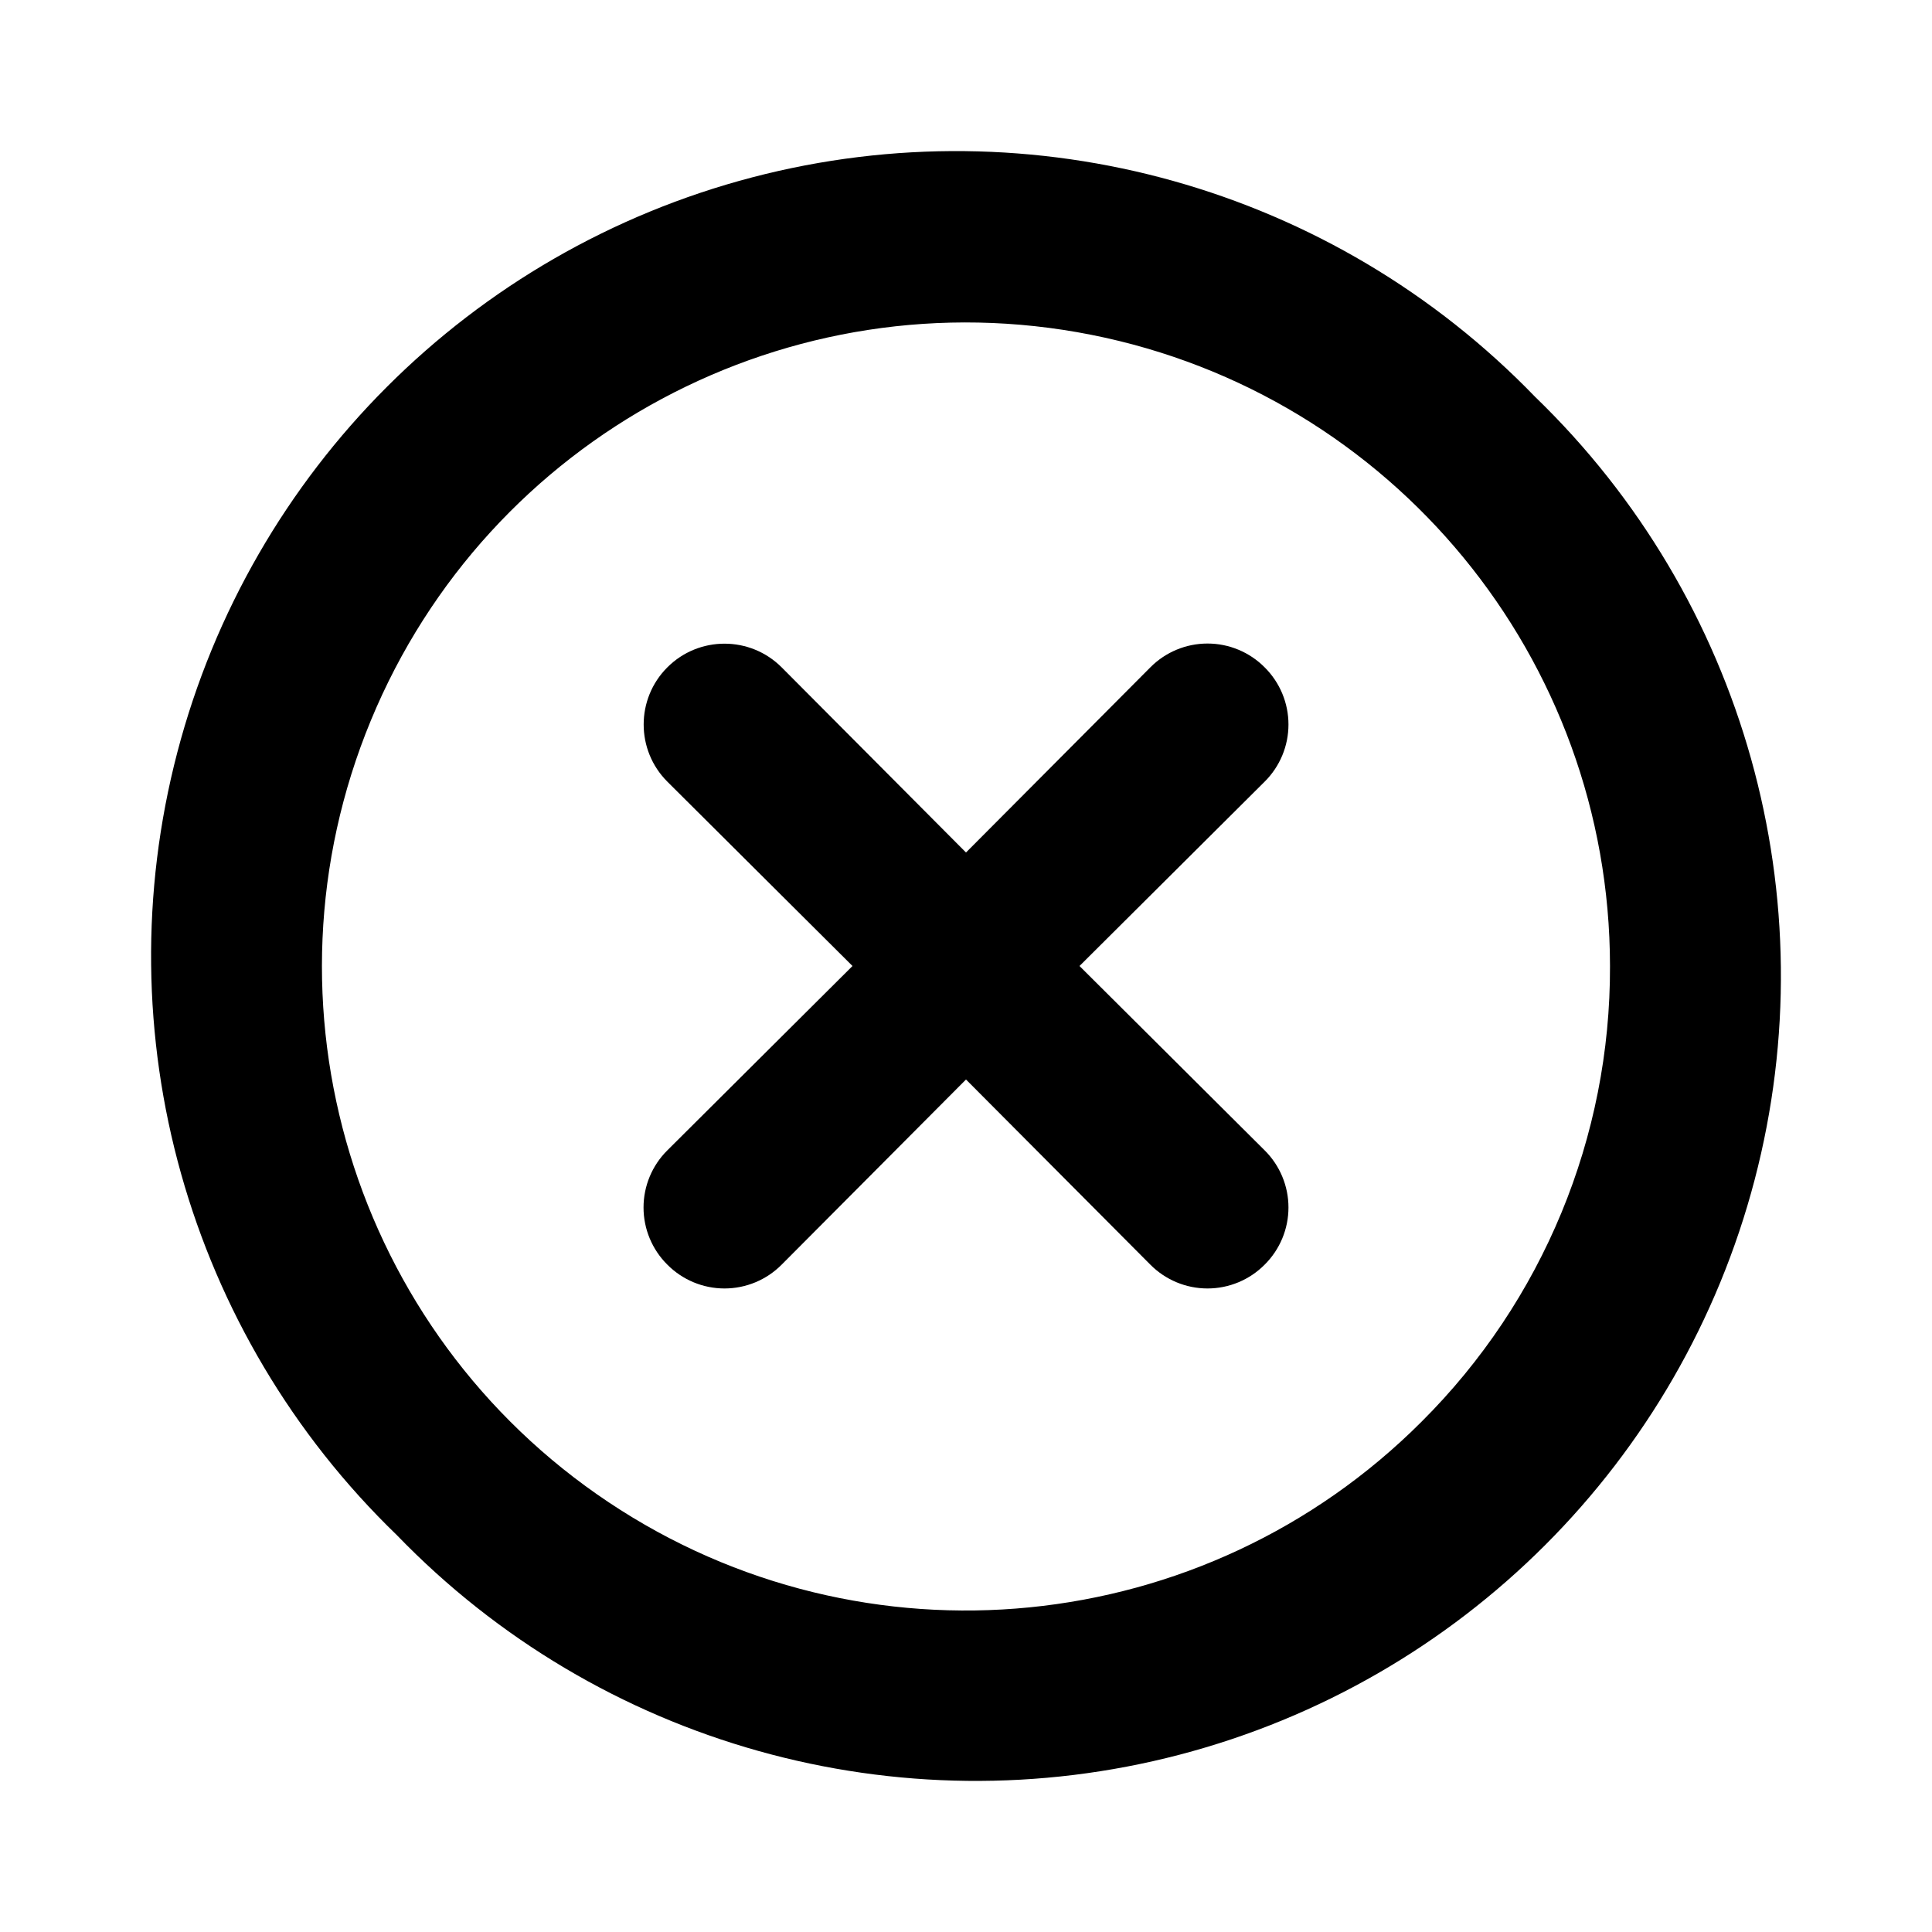
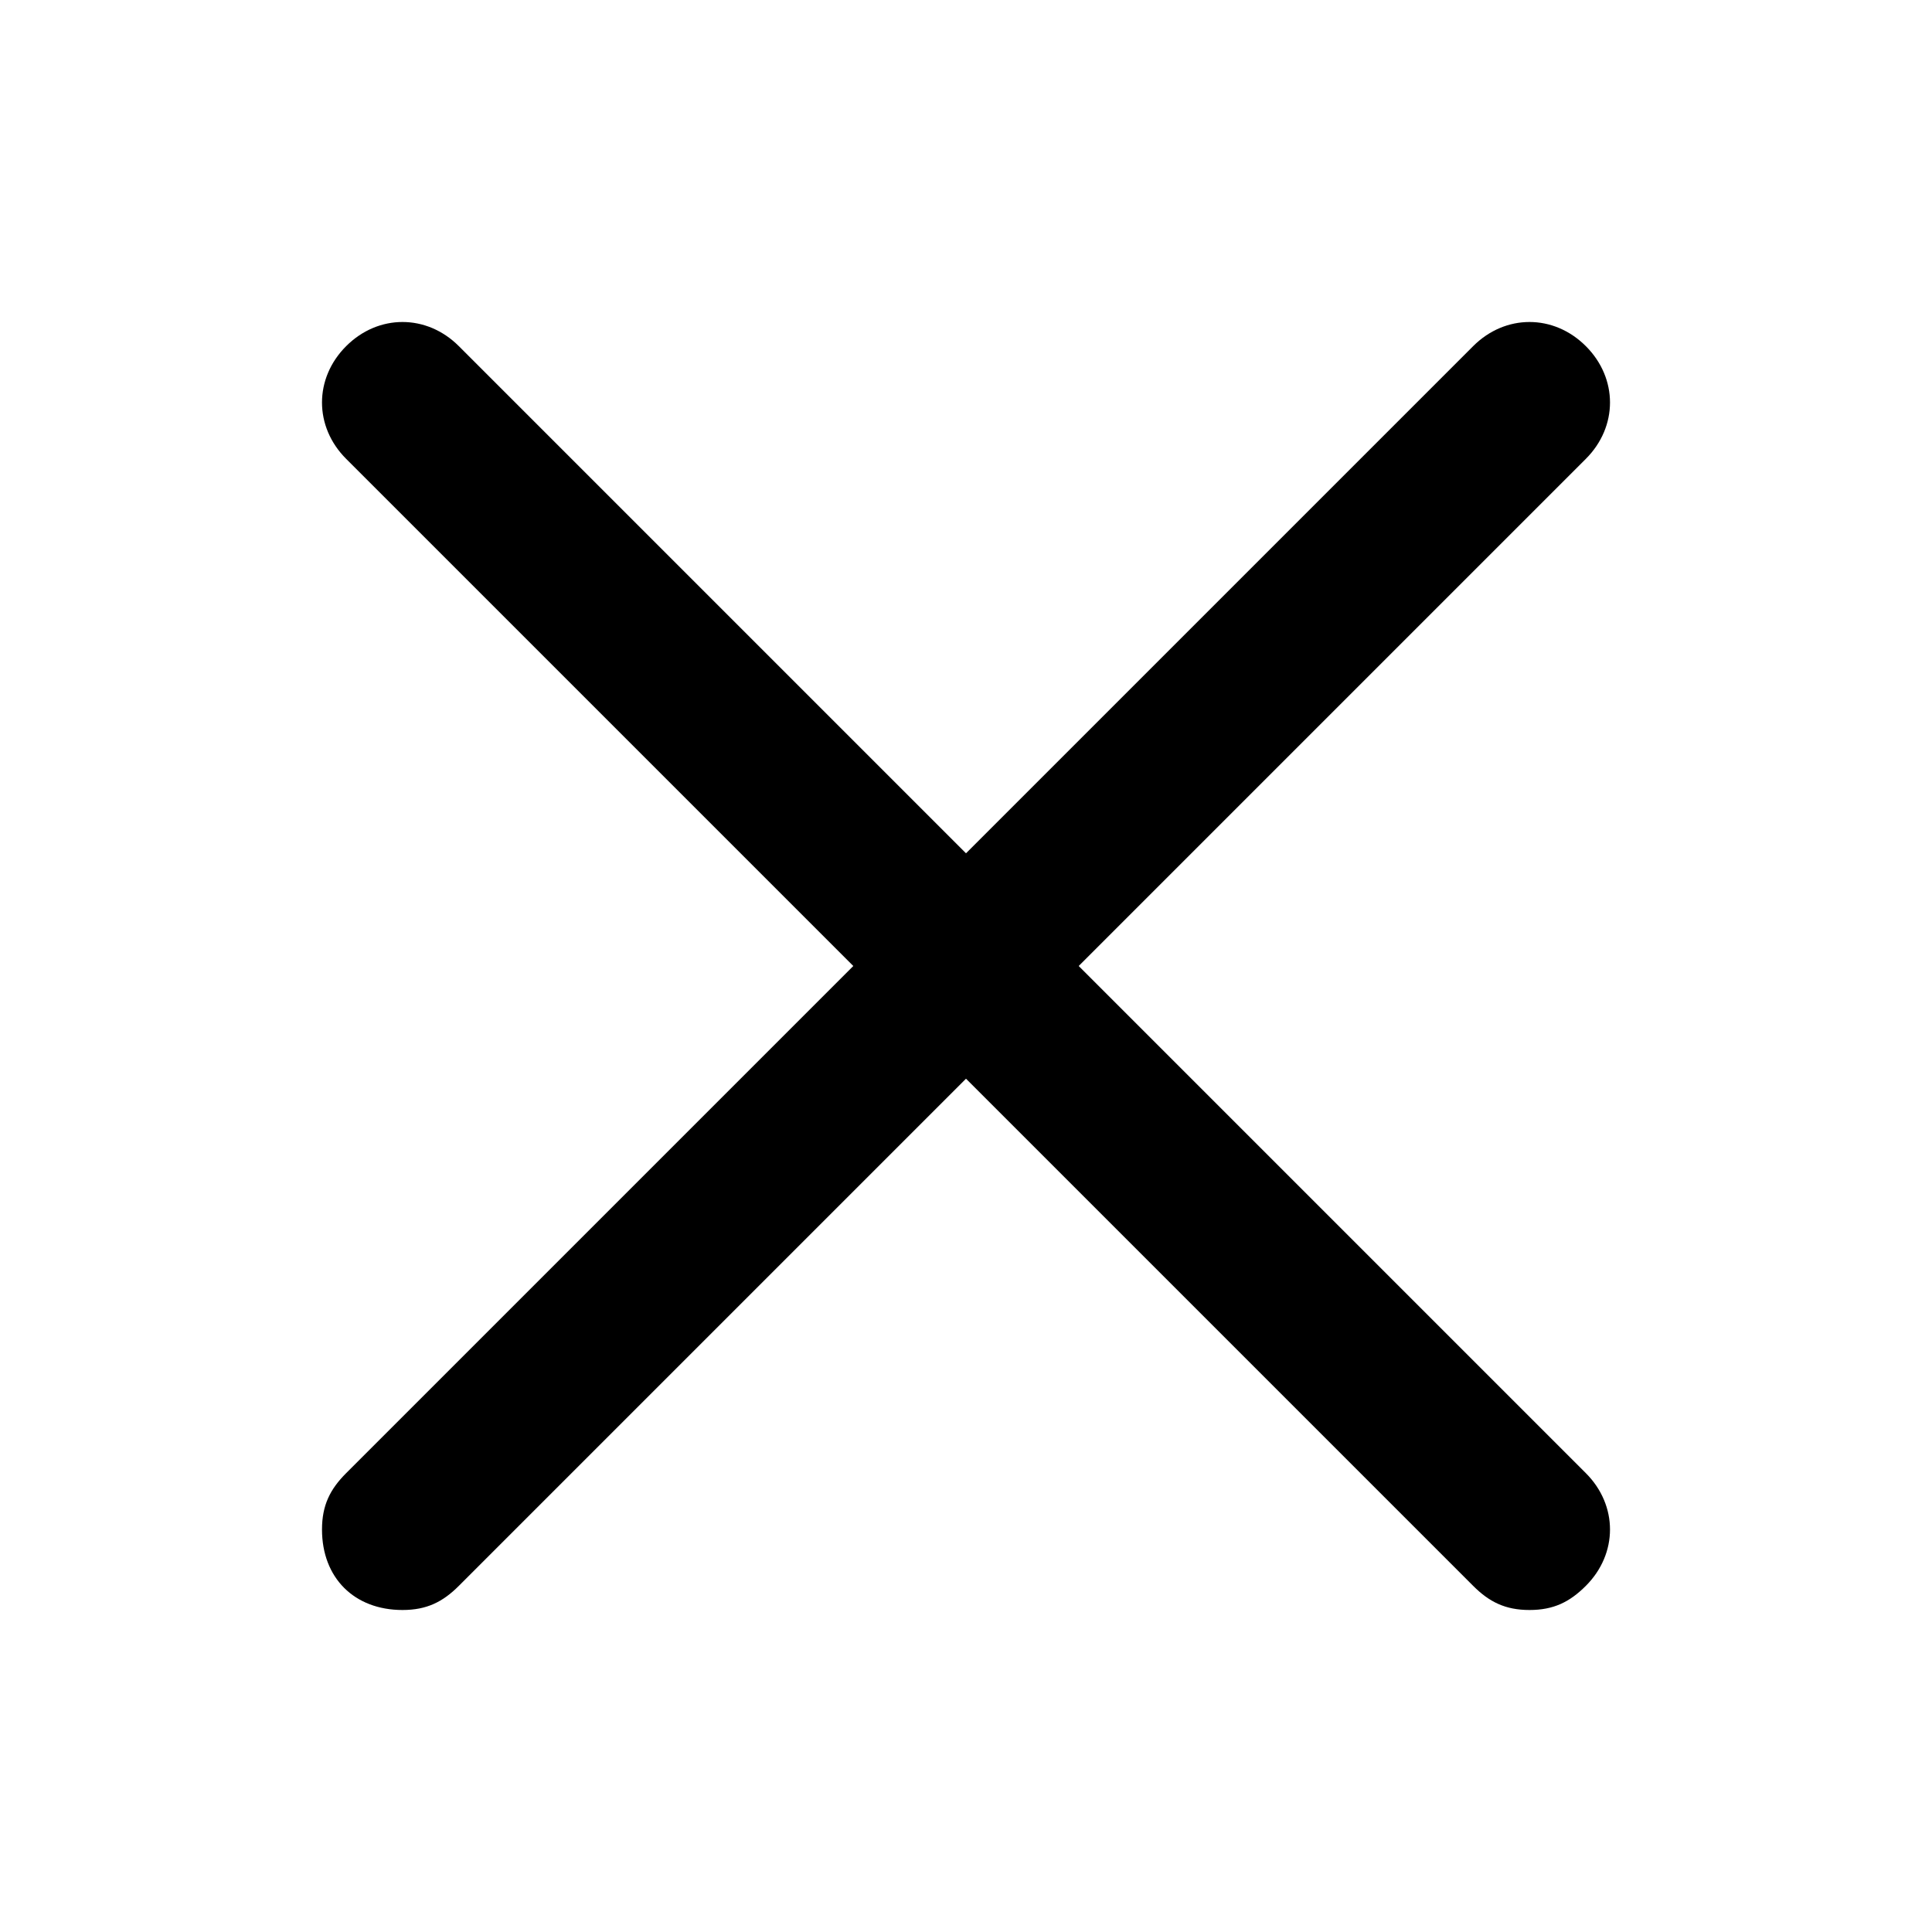
- <svg xmlns="http://www.w3.org/2000/svg" viewBox="0 0 24 24" id="close">
-   <path d="M15.71,8.29a1,1,0,0,0-1.42,0L12,10.59,9.71,8.29A1,1,0,0,0,8.29,9.71L10.59,12l-2.3,2.29a1,1,0,0,0,0,1.42,1,1,0,0,0,1.42,0L12,13.41l2.29,2.3a1,1,0,0,0,1.42,0,1,1,0,0,0,0-1.42L13.41,12l2.3-2.29A1,1,0,0,0,15.71,8.29Zm3.36-3.36A10,10,0,1,0,4.93,19.07,10,10,0,1,0,19.07,4.93ZM17.66,17.66A8,8,0,1,1,20,12,7.95,7.95,0,0,1,17.66,17.66Z" />
+ <svg xmlns="http://www.w3.org/2000/svg" enable-background="new 0 0 24 24" viewBox="0 0 24 24" id="close">
+   <path d="M13.4,12l6.3-6.3c0.4-0.4,0.4-1,0-1.4c-0.4-0.4-1-0.4-1.4,0L12,10.6L5.7,4.3c-0.4-0.4-1-0.4-1.4,0c-0.4,0.4-0.4,1,0,1.4  l6.3,6.3l-6.3,6.3C4.1,18.5,4,18.7,4,19c0,0.6,0.4,1,1,1c0.3,0,0.5-0.1,0.7-0.3l6.3-6.3l6.3,6.3c0.2,0.2,0.4,0.3,0.7,0.3  s0.5-0.1,0.7-0.3c0.4-0.4,0.4-1,0-1.4L13.4,12z" />
</svg>
